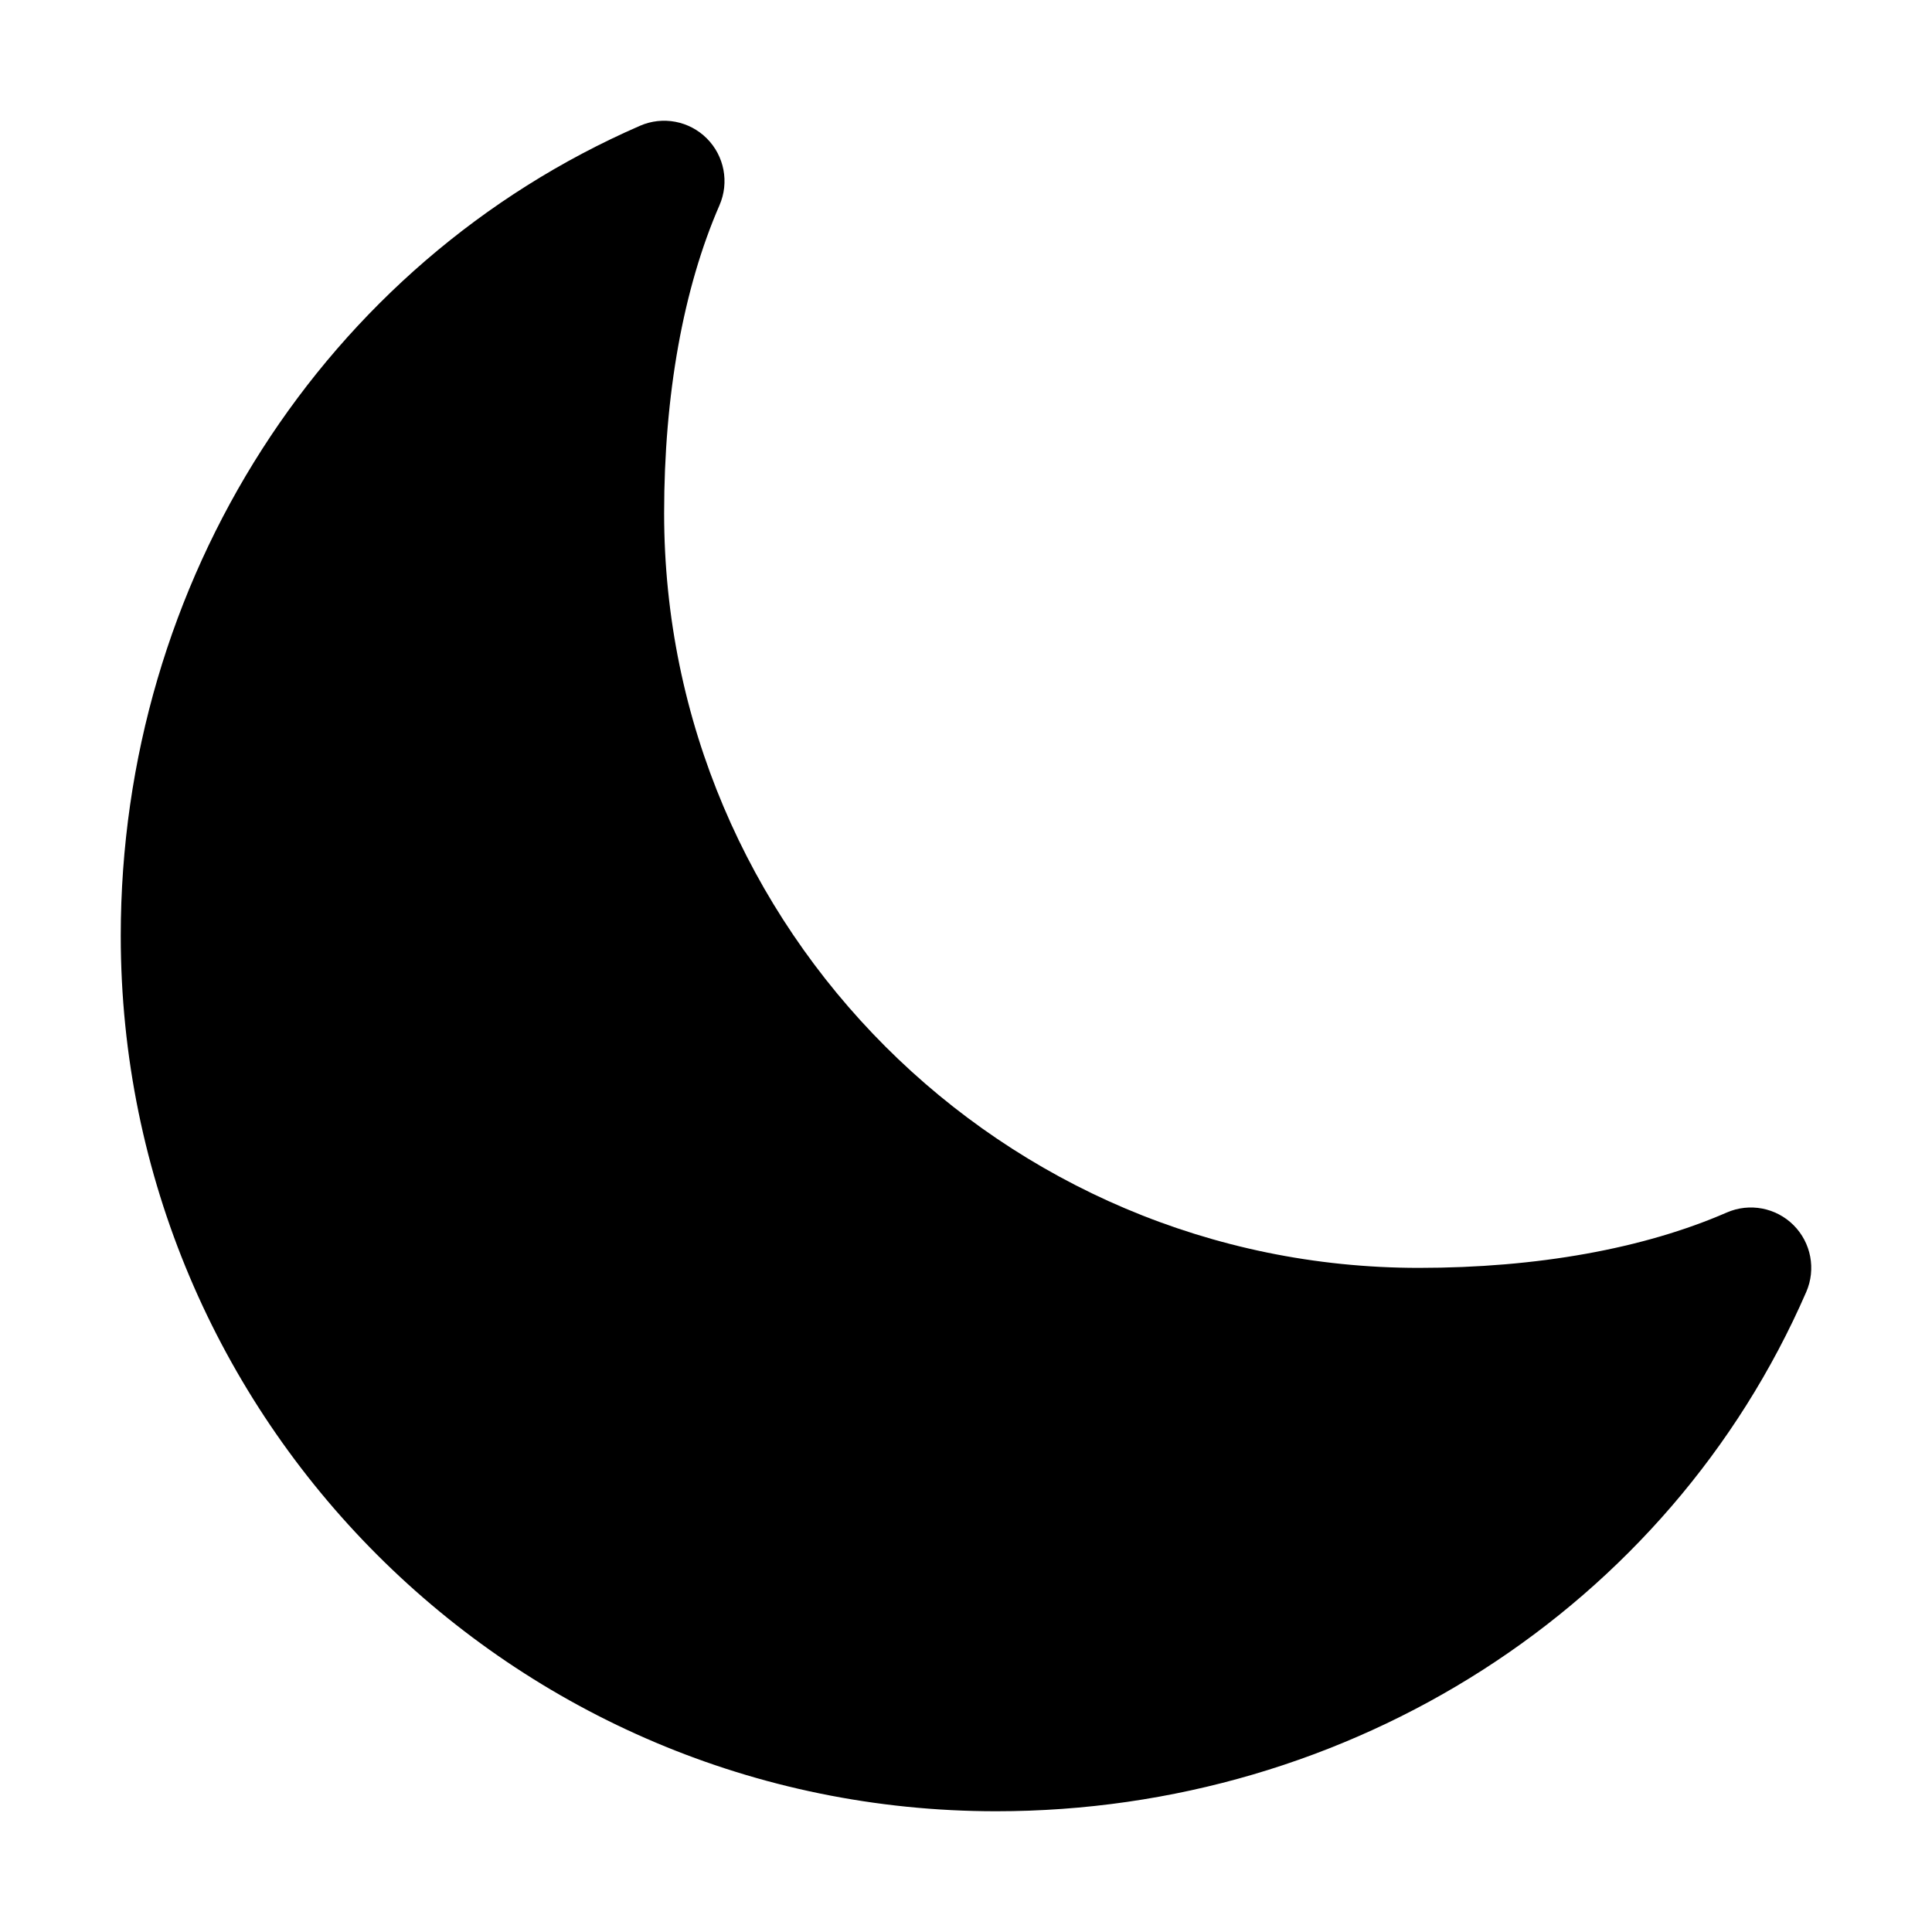
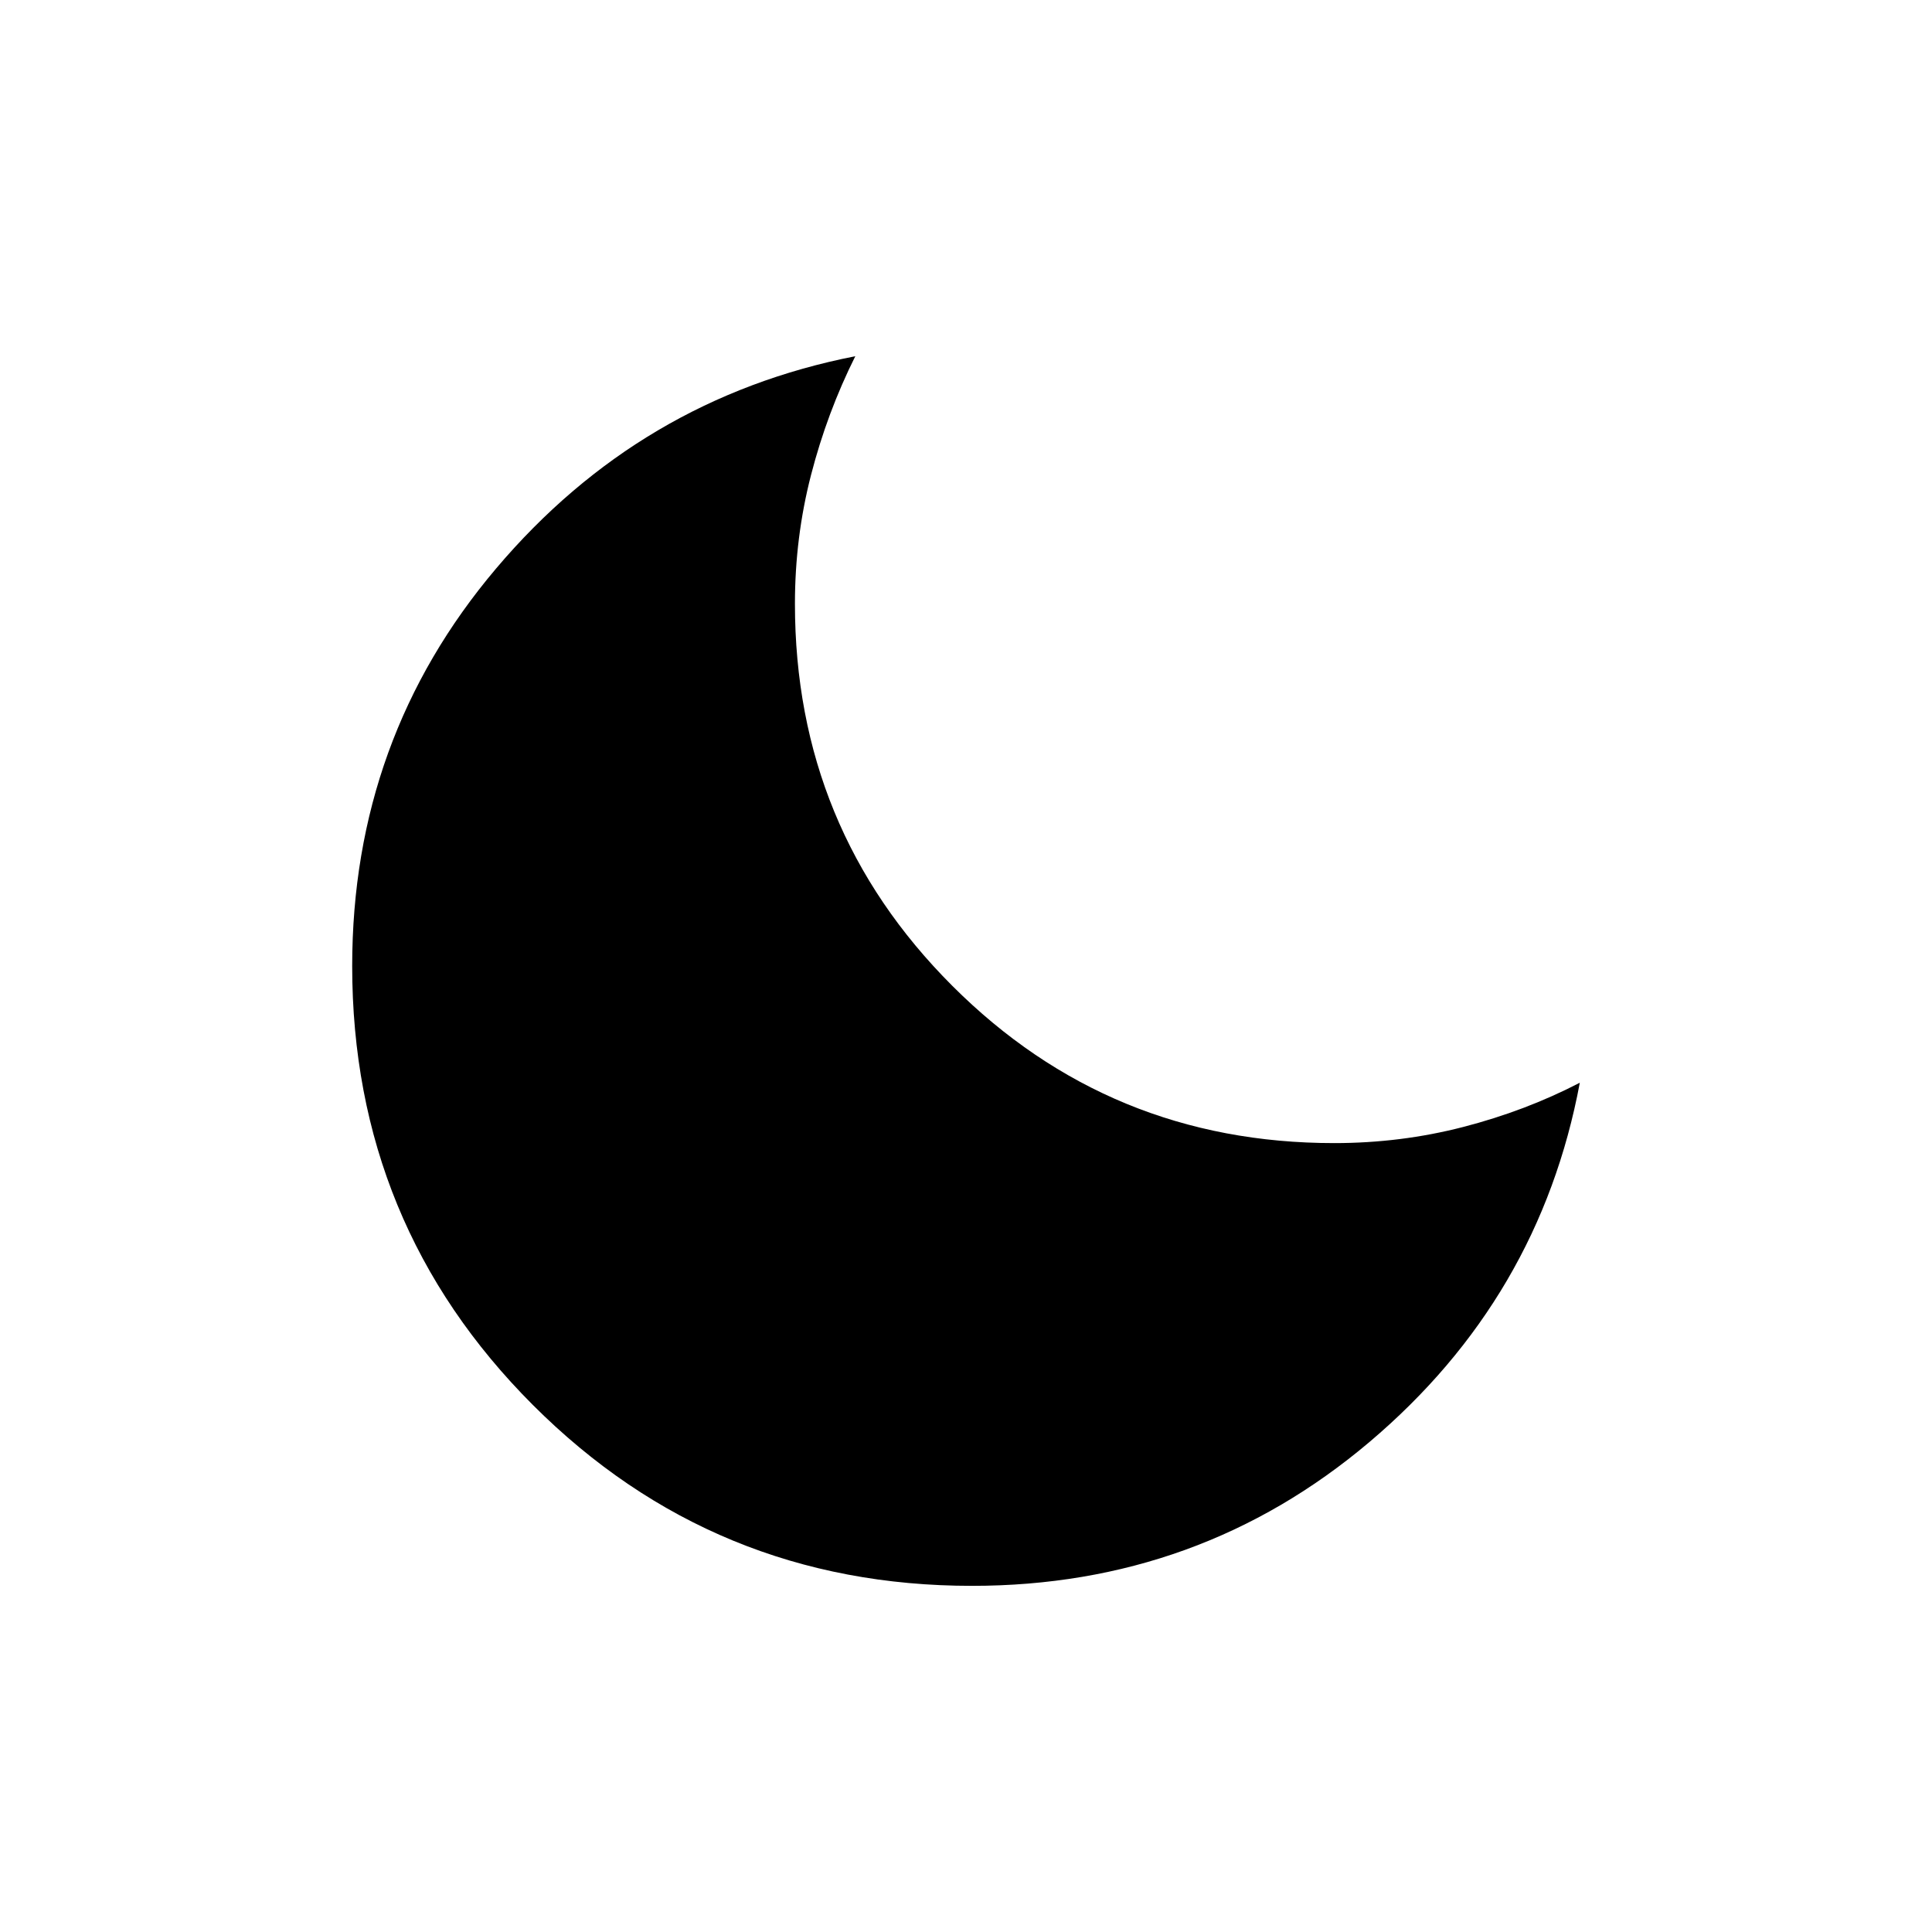
- <svg xmlns="http://www.w3.org/2000/svg" height="512" viewBox="0 0 512 512" width="512">
-   <path d="M264,480A232,232,0,0,1,32,248C32,154,86,69.72,169.61,33.33a16,16,0,0,1,21.06,21.06C181.07,76.43,176,104.66,176,136c0,110.28,89.72,200,200,200,31.34,0,59.57-5.07,81.61-14.67a16,16,0,0,1,21.06,21.06C442.28,426,358,480,264,480Z" />
+ <svg xmlns="http://www.w3.org/2000/svg" height="24px" viewBox="0 -960 960 960" width="24px" fill="#000000">
+   <path d="M483-172q-128.33 0-218.17-89.83Q175-351.67 175-480q0-113 71.5-197.5T425-783q-14 28-22 59t-8 64q0 111.67 78.17 189.83Q551.33-392 663-392q33 0 64-8t58-22q-20 107-104.5 178.5T483-172Z" />
</svg>
